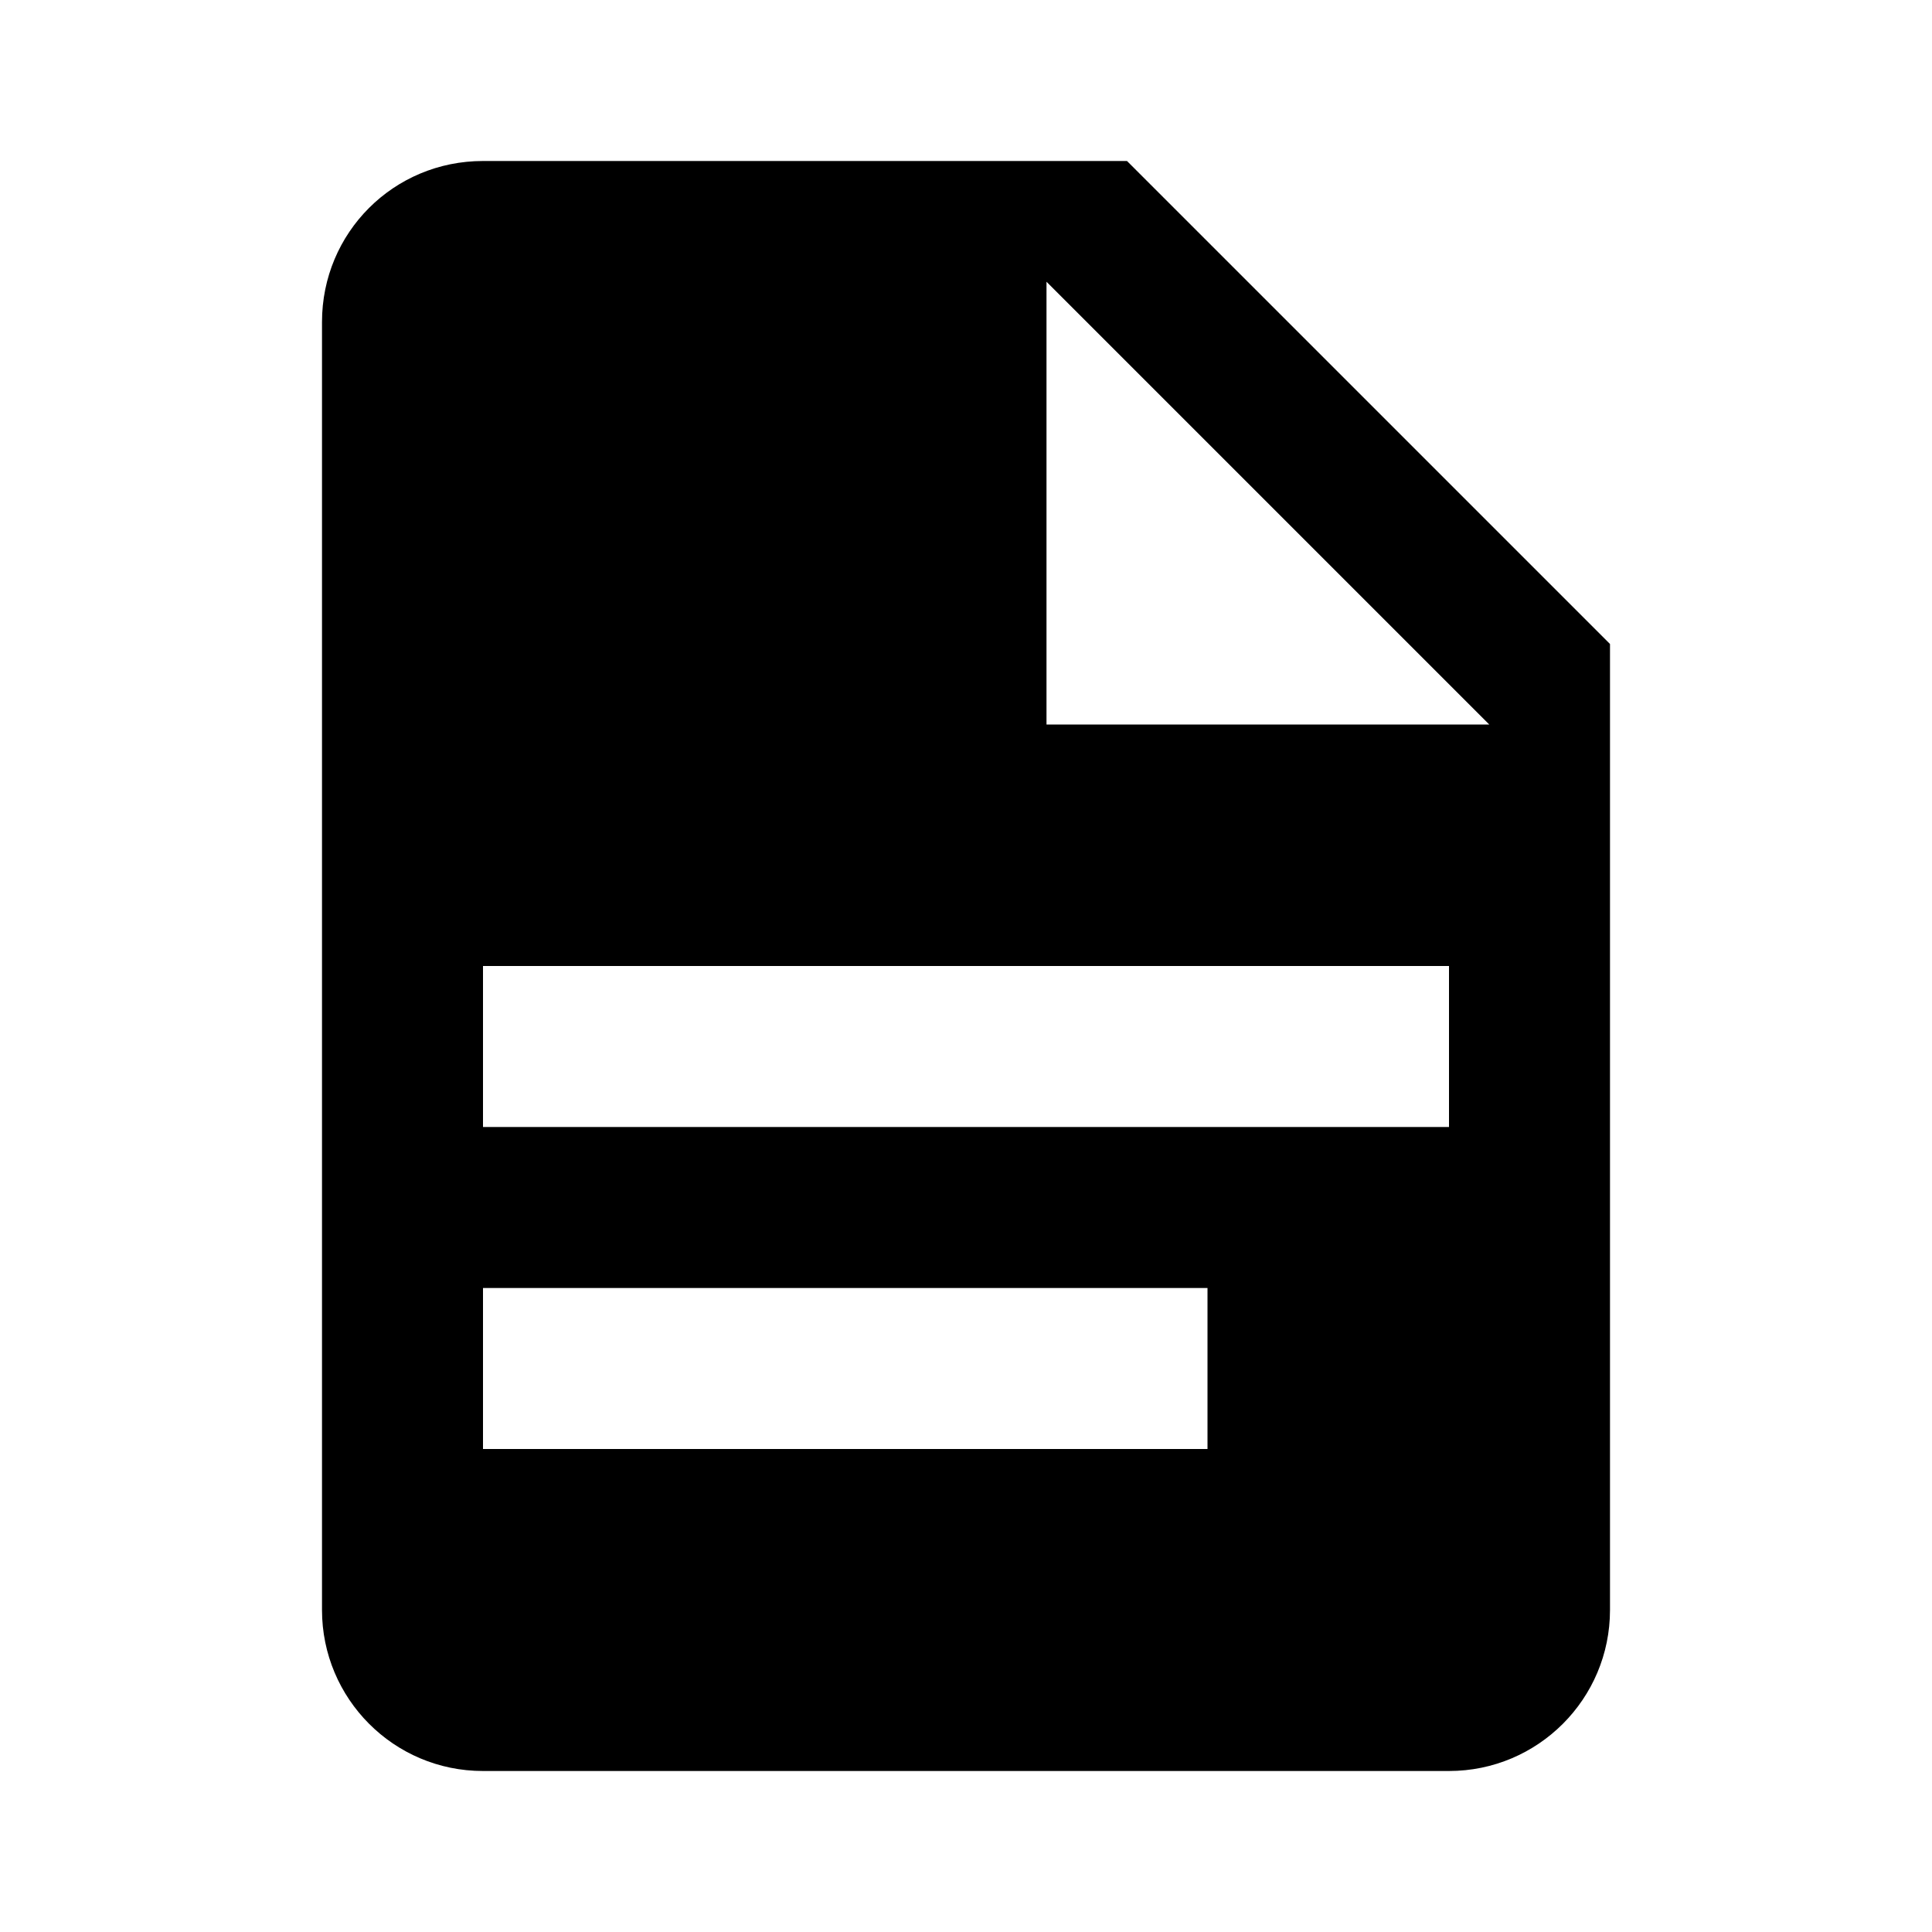
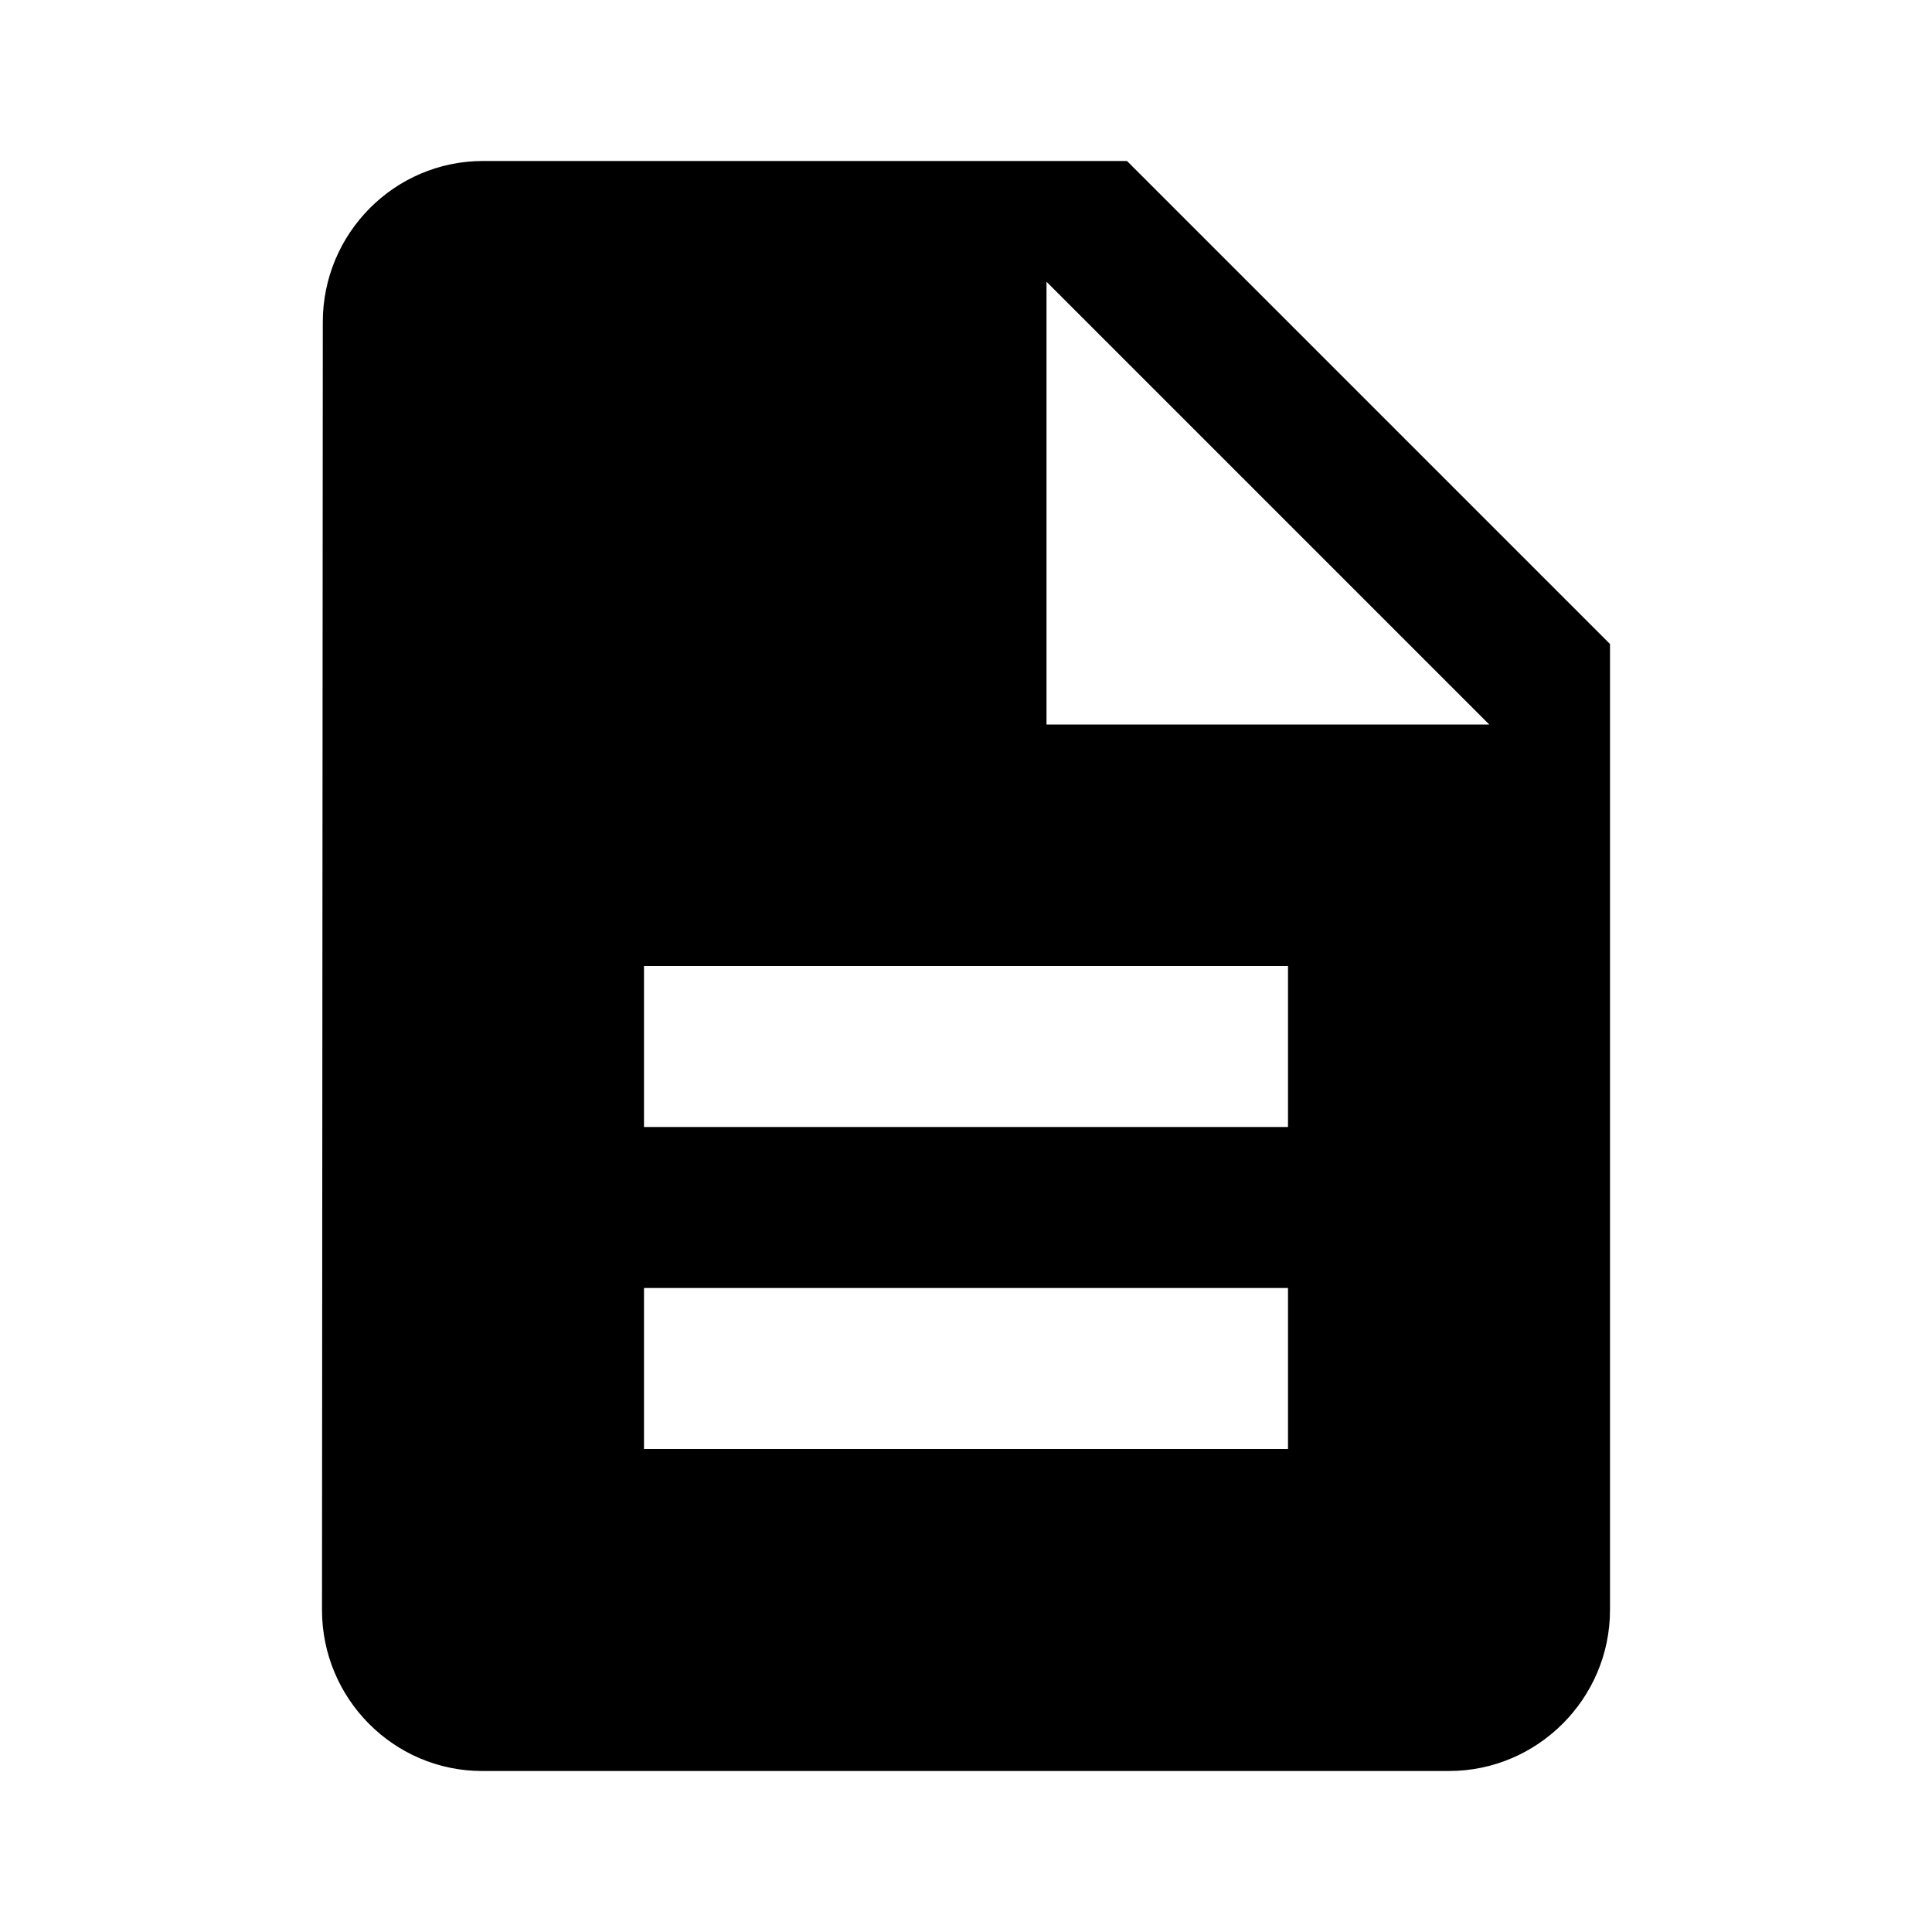
- <svg fill="#000000" style="width:24px;height:24px" viewBox="0 0 24 24">
-   <path d="M13,9H18.5L13,3.5V9M6,2H14L20,8V20A2,2 0 0,1 18,22H6C4.89,22 4,21.1 4,20V4C4,2.89 4.89,2 6,2M15,18V16H6V18H15M18,14V12H6V14H18Z" />
+ <svg xmlns="http://www.w3.org/2000/svg" fill="#000000" height="24" viewBox="0 0 24 24" width="24">
+   <path d="M0 0h24v24H0z" fill="none" />
+   <path d="M14 2H6c-1.1 0-1.99.9-1.99 2L4 20c0 1.1.89 2 1.99 2H18c1.1 0 2-.9 2-2V8l-6-6zm2 16H8v-2h8v2zm0-4H8v-2h8v2zm-3-5V3.5L18.5 9H13z" />
</svg>
